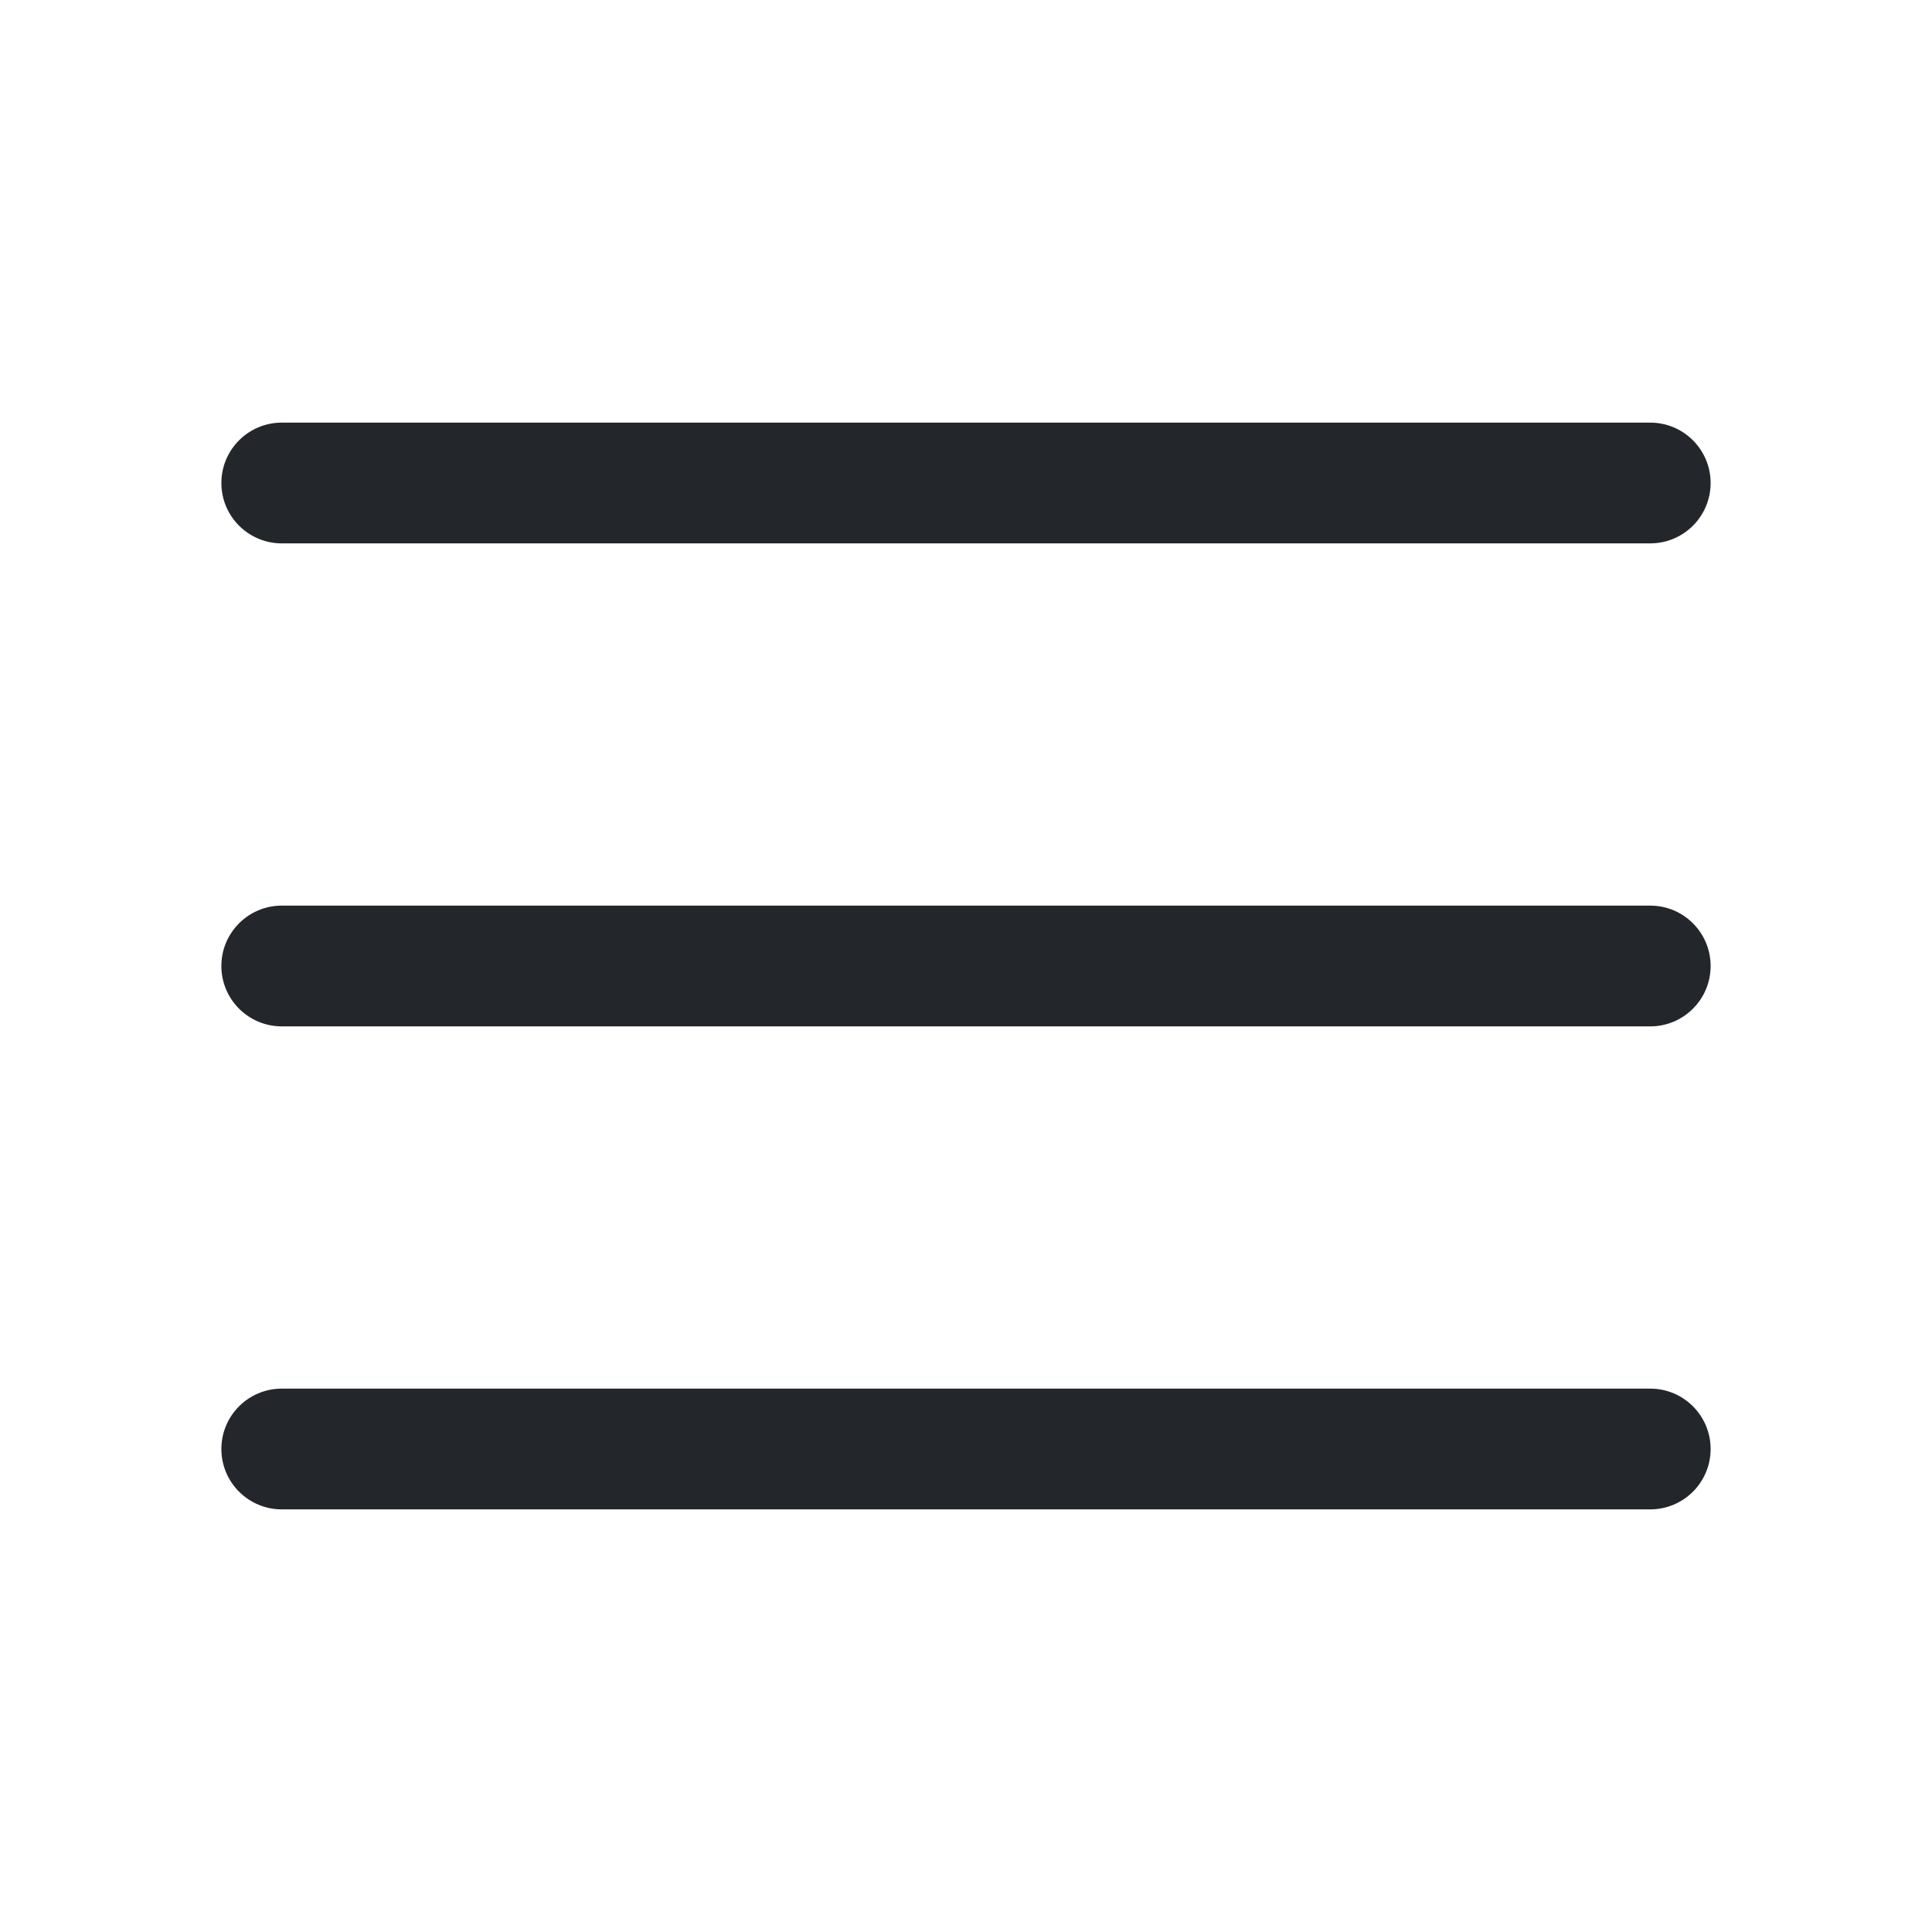
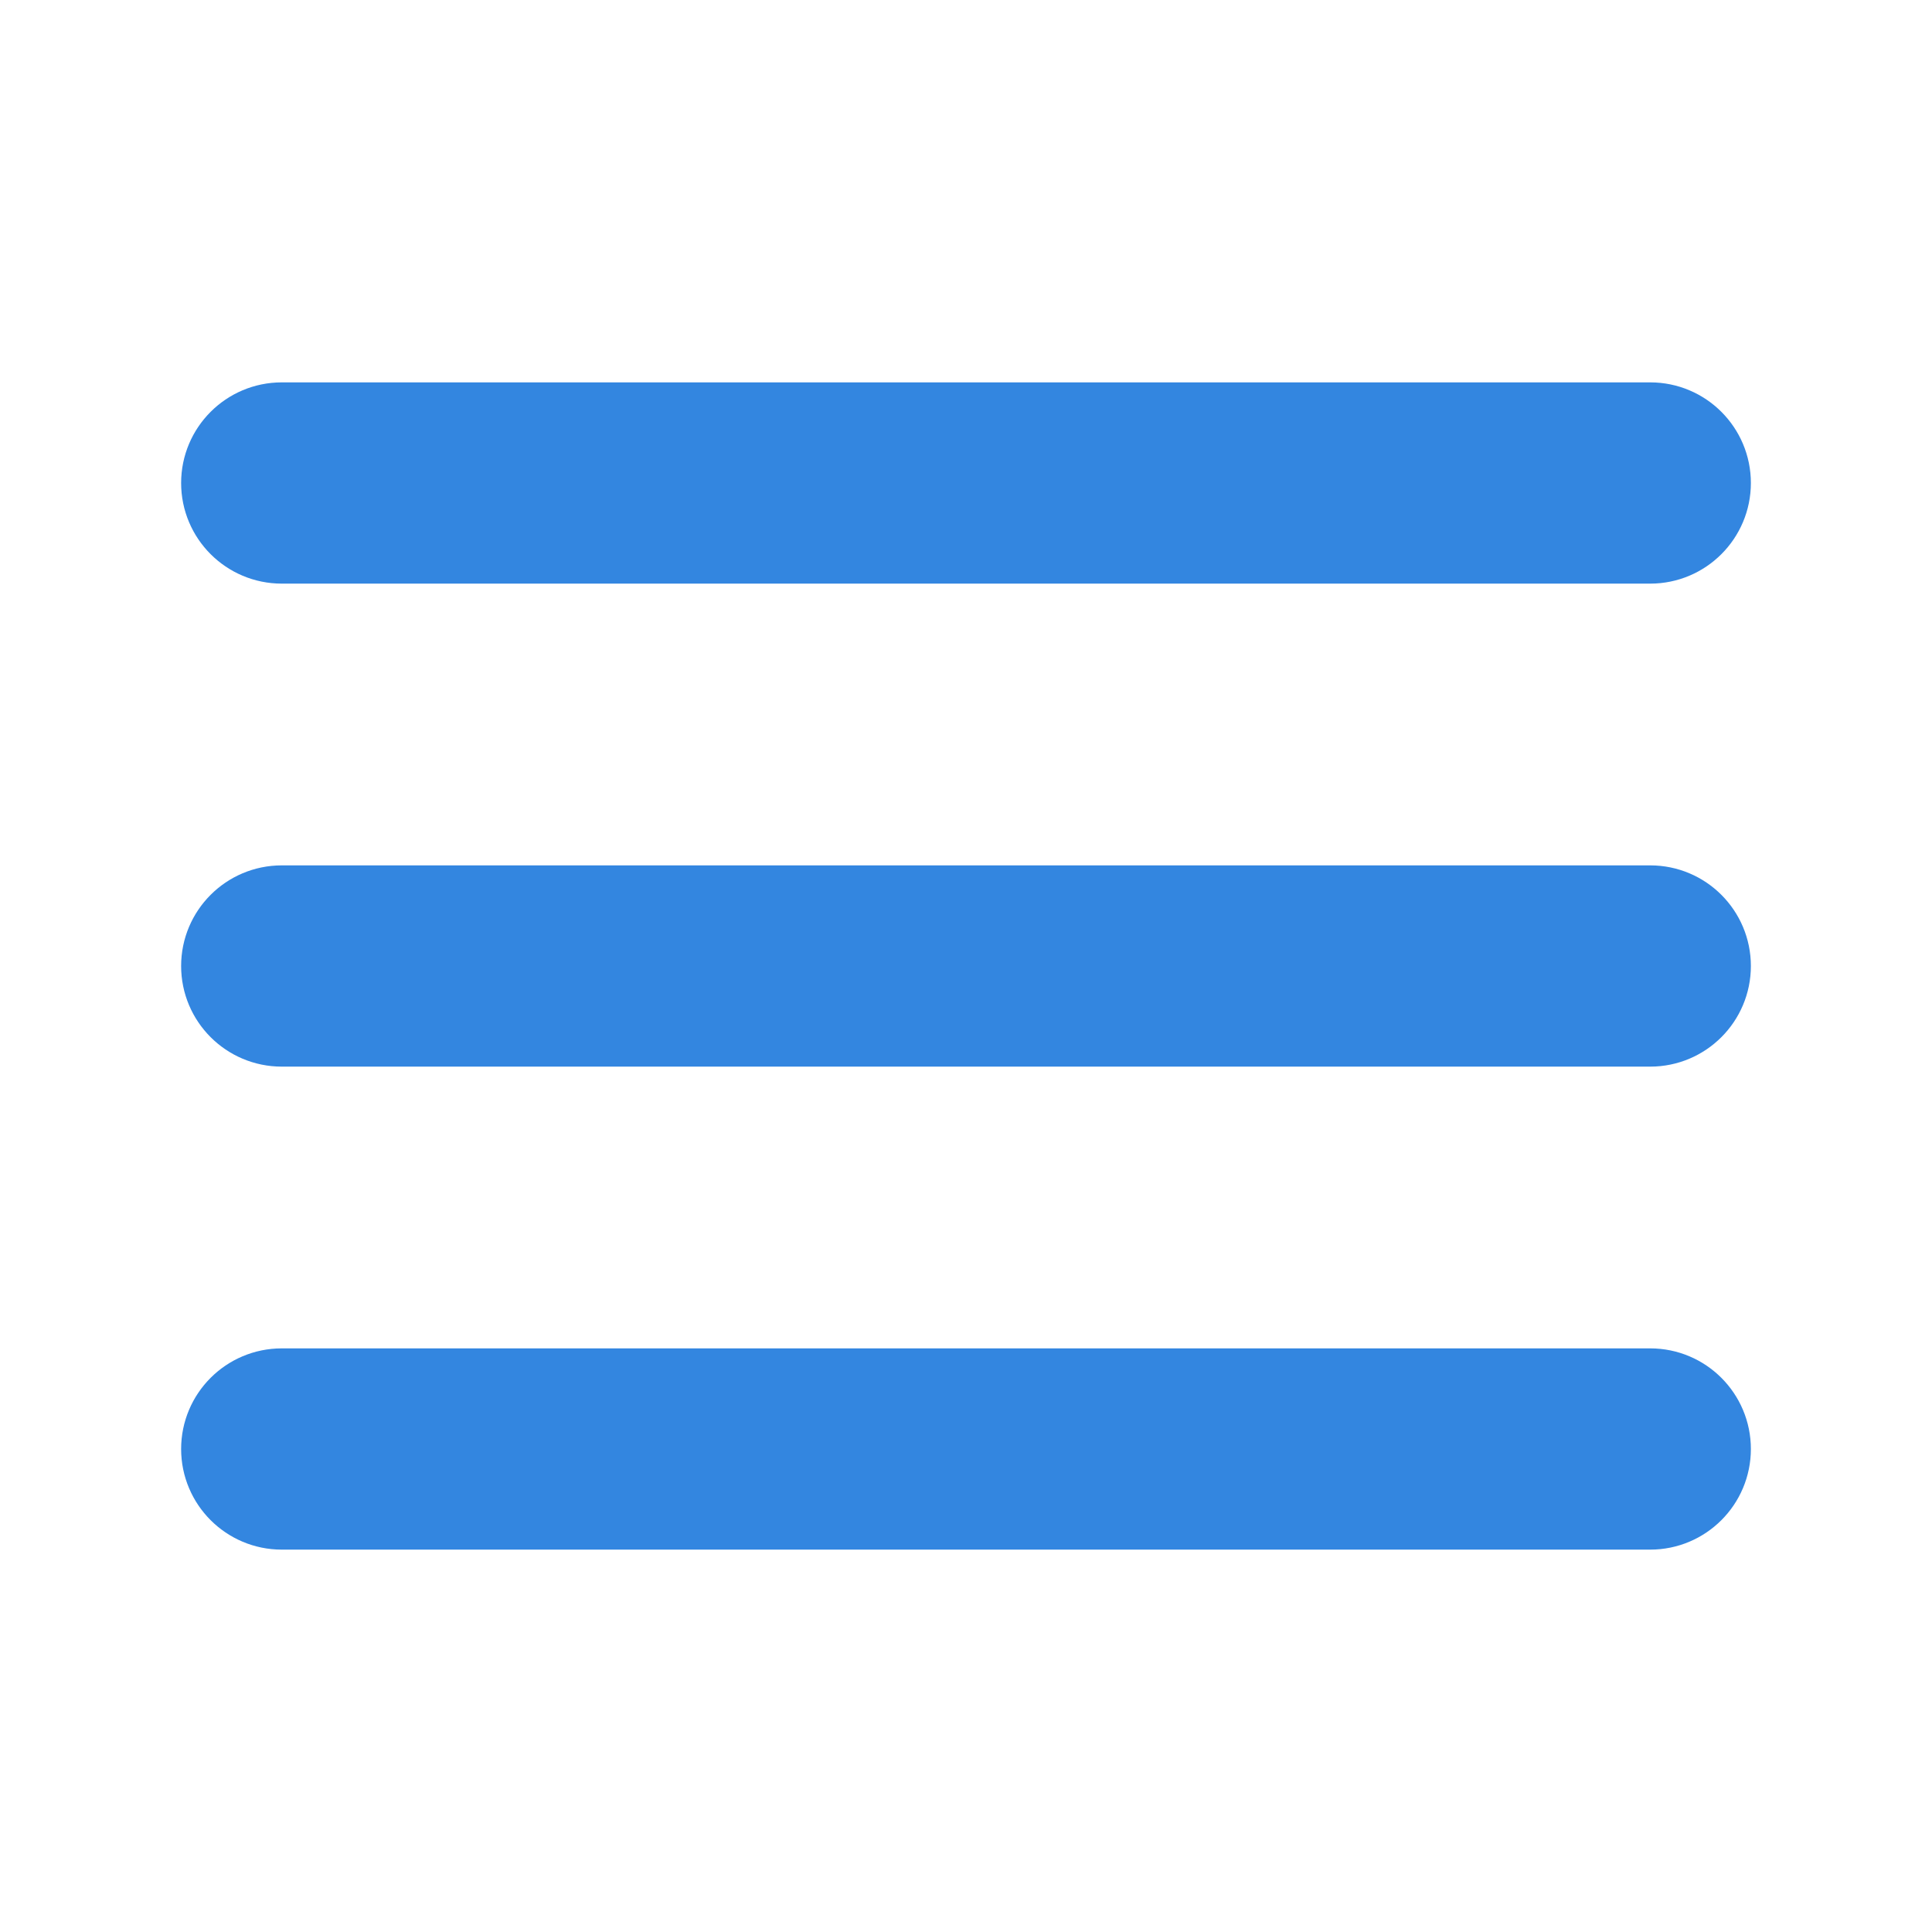
<svg xmlns="http://www.w3.org/2000/svg" width="24" height="24" viewBox="0 0 24 24" fill="none">
-   <path fill-rule="evenodd" clip-rule="evenodd" d="M2.75 6C2.75 5.586 3.086 5.25 3.5 5.25H20.5C20.914 5.25 21.25 5.586 21.25 6C21.25 6.414 20.914 6.75 20.5 6.75H3.5C3.086 6.75 2.75 6.414 2.75 6ZM2.75 12C2.75 11.586 3.086 11.25 3.5 11.25H20.5C20.914 11.25 21.25 11.586 21.25 12C21.25 12.414 20.914 12.75 20.5 12.75H3.5C3.086 12.75 2.75 12.414 2.75 12ZM3.5 17.25C3.086 17.25 2.75 17.586 2.75 18C2.75 18.414 3.086 18.75 3.5 18.75H20.5C20.914 18.75 21.25 18.414 21.25 18C21.25 17.586 20.914 17.25 20.5 17.25H3.5Z" fill="#23262A" />
+   <path fill-rule="evenodd" clip-rule="evenodd" d="M2.75 6C2.75 5.586 3.086 5.25 3.5 5.25H20.5C20.914 5.25 21.25 5.586 21.25 6C21.25 6.414 20.914 6.75 20.5 6.75H3.5C3.086 6.75 2.75 6.414 2.75 6ZM2.75 12C2.75 11.586 3.086 11.25 3.5 11.25H20.5C20.914 11.25 21.25 11.586 21.25 12C21.25 12.414 20.914 12.75 20.5 12.75H3.5C3.086 12.75 2.75 12.414 2.75 12ZM3.5 17.25C3.086 17.25 2.75 17.586 2.75 18C2.75 18.414 3.086 18.75 3.5 18.75H20.5C20.914 18.75 21.25 18.414 21.25 18C21.25 17.586 20.914 17.25 20.5 17.25H3.5Z" fill="#3386E0" stroke="#3386E0" stroke-width="1.0" />
</svg>
